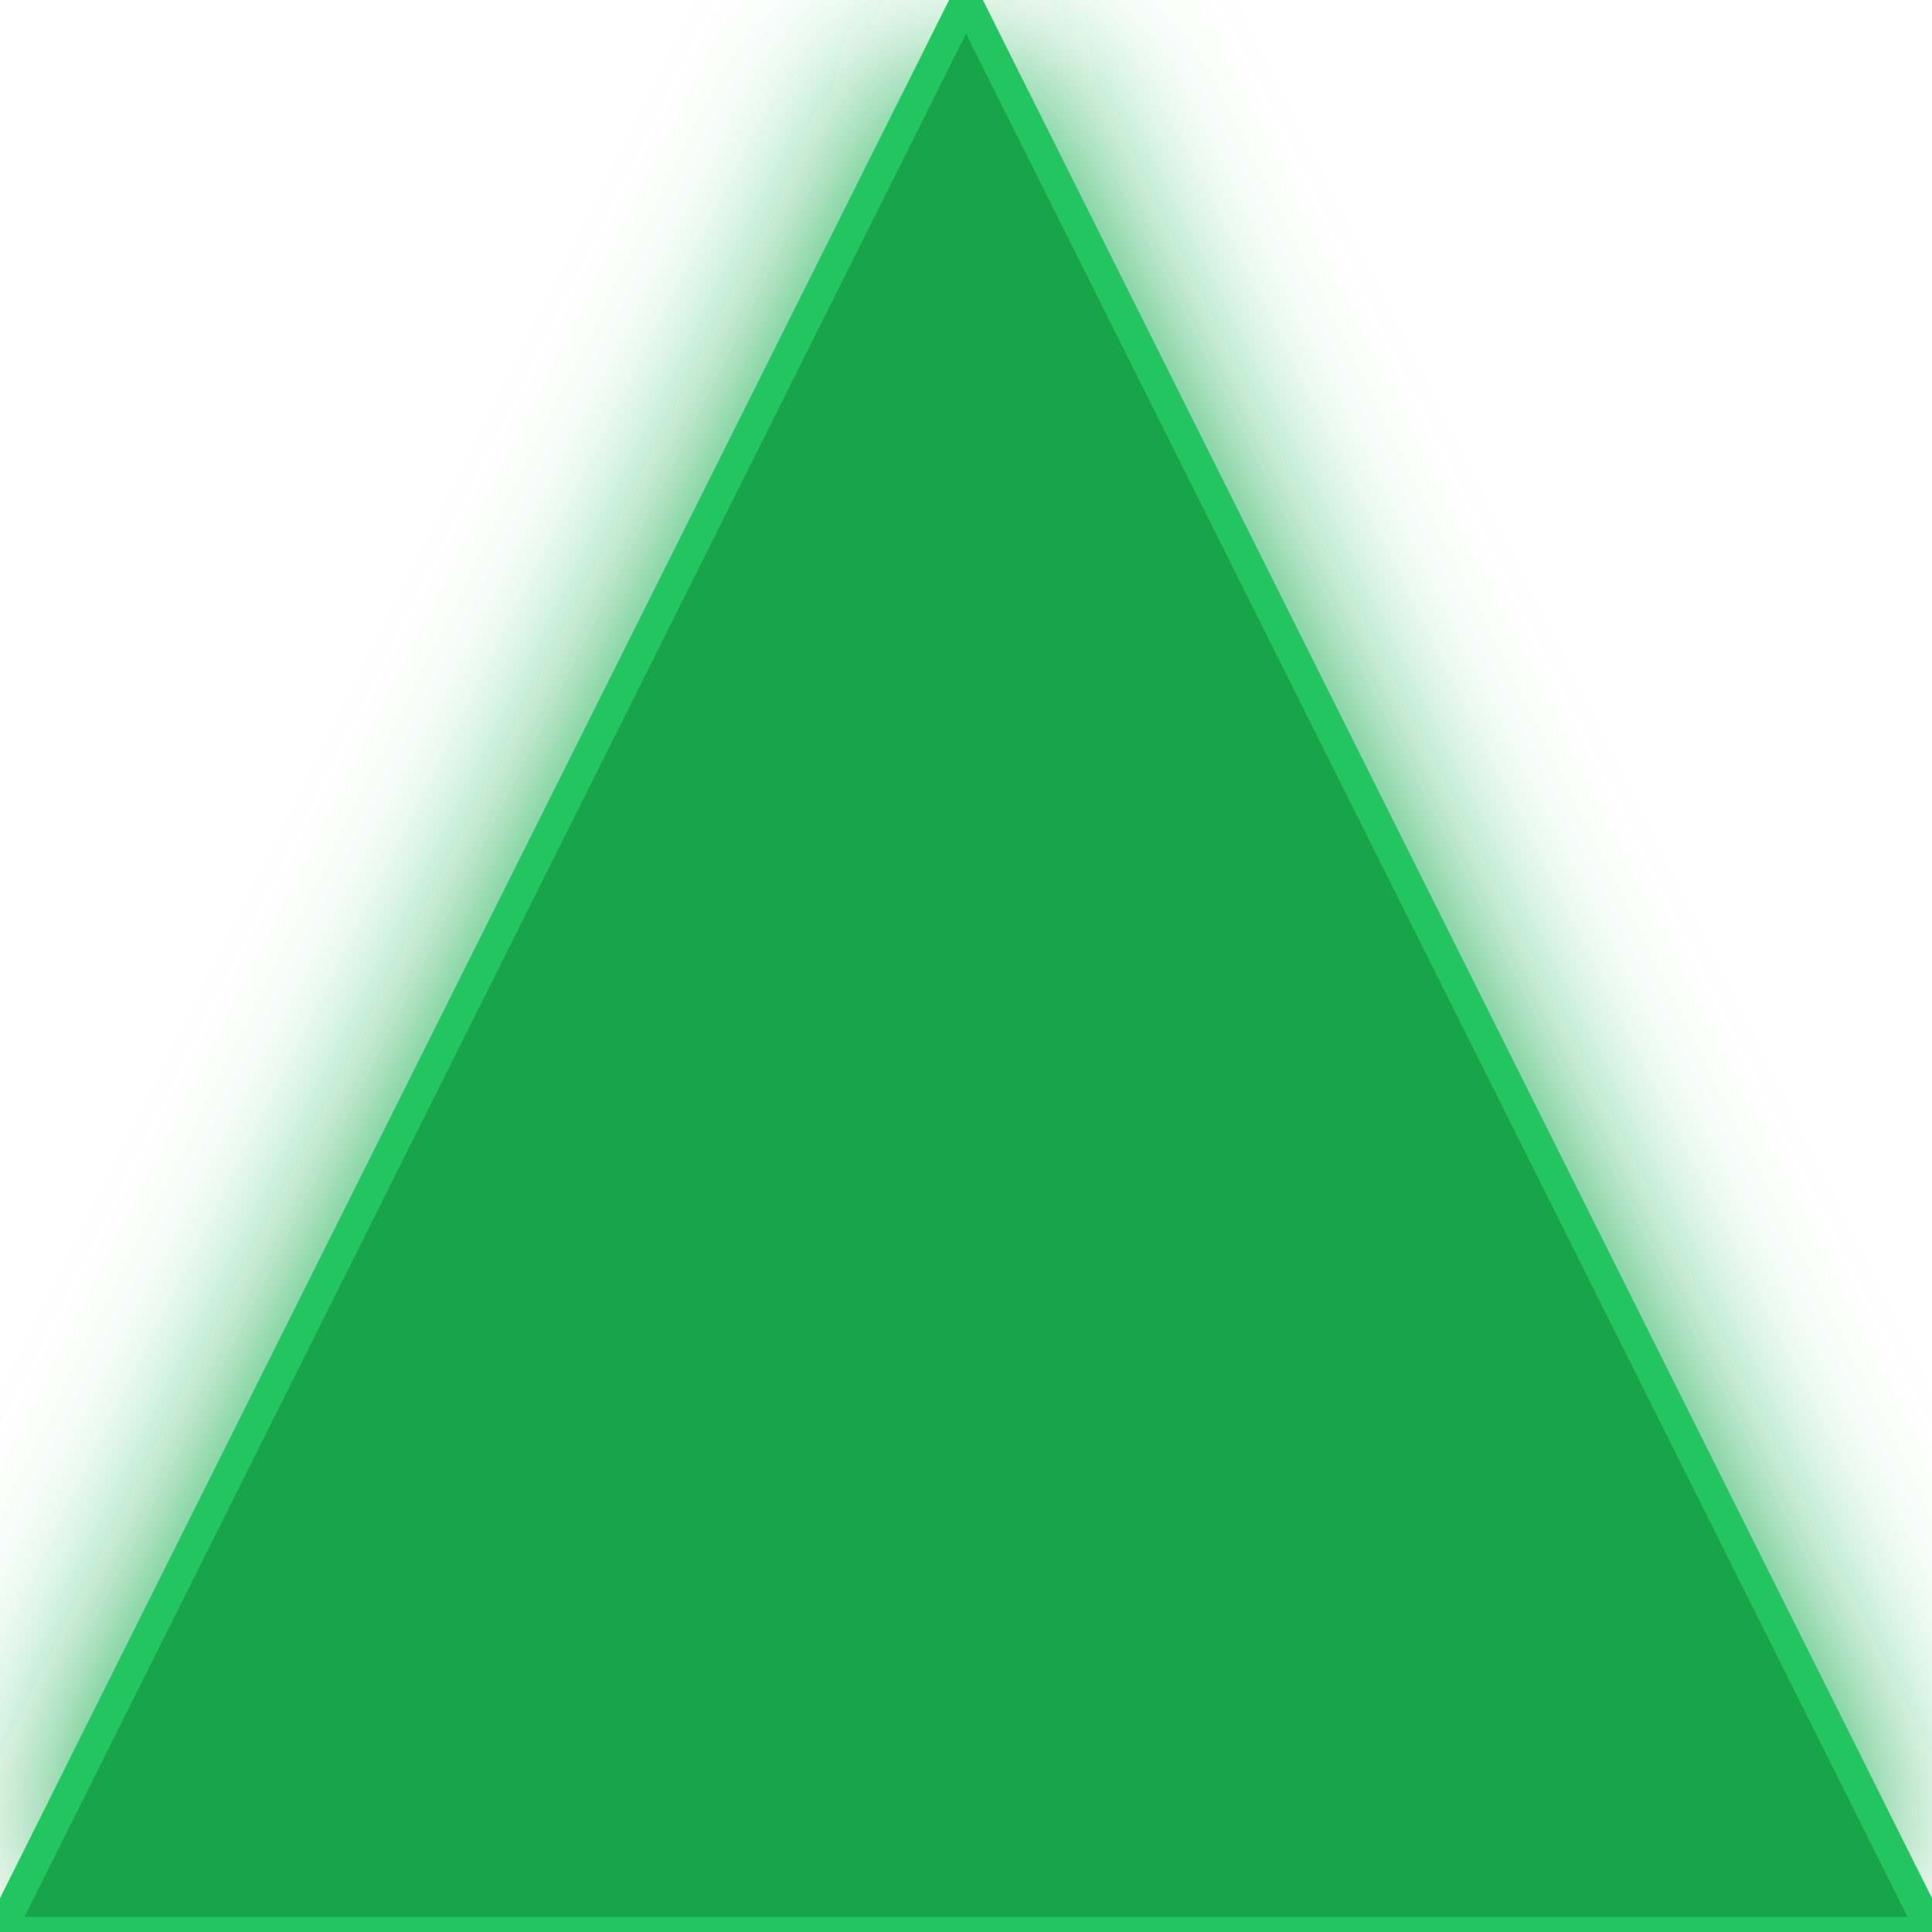
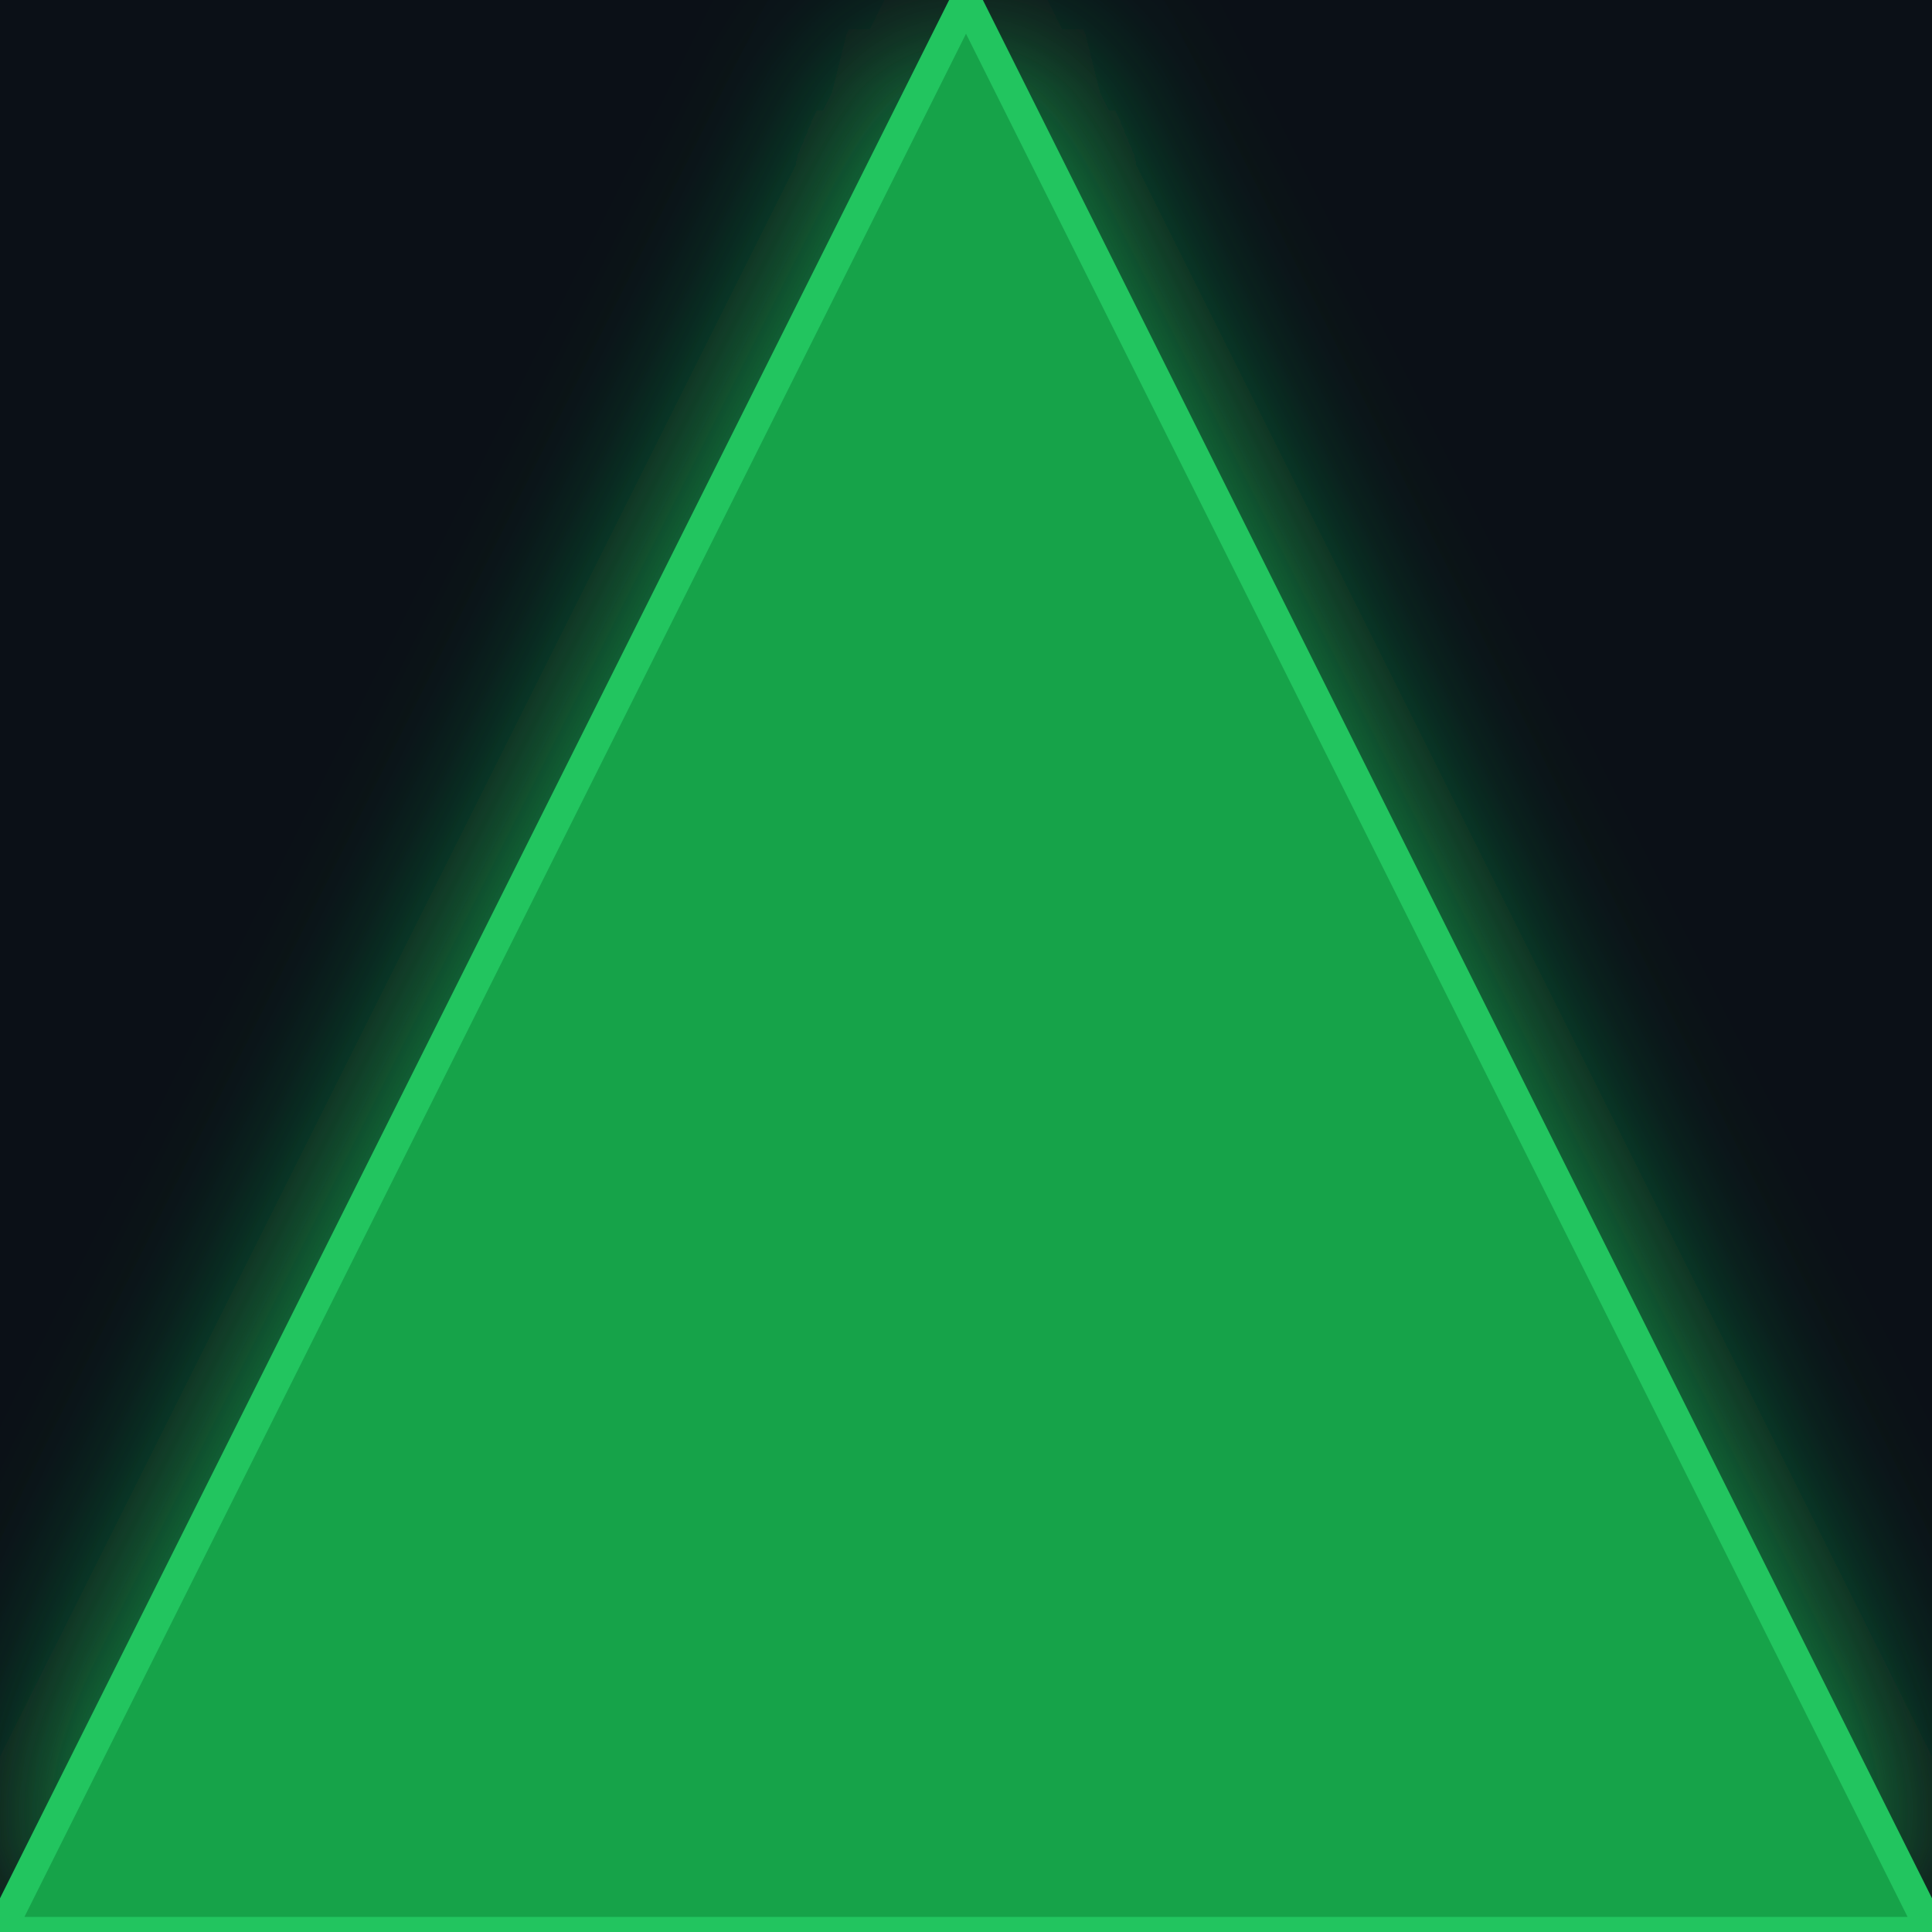
<svg xmlns="http://www.w3.org/2000/svg" viewBox="0 0 32 32">
  <defs>
    <filter id="glow" x="-50%" y="-50%" width="200%" height="200%">
      <feGaussianBlur stdDeviation="1.5" result="blur" />
      <feMerge>
        <feMergeNode in="blur" />
        <feMergeNode in="SourceGraphic" />
      </feMerge>
    </filter>
  </defs>
+   <rect width="32" height="32" fill="#0b1017" />
  <polygon points="16,0 0,32 32,32" fill="#16a34a" filter="url(#glow)" stroke="#22c55e" stroke-width="0.5" />
</svg>
